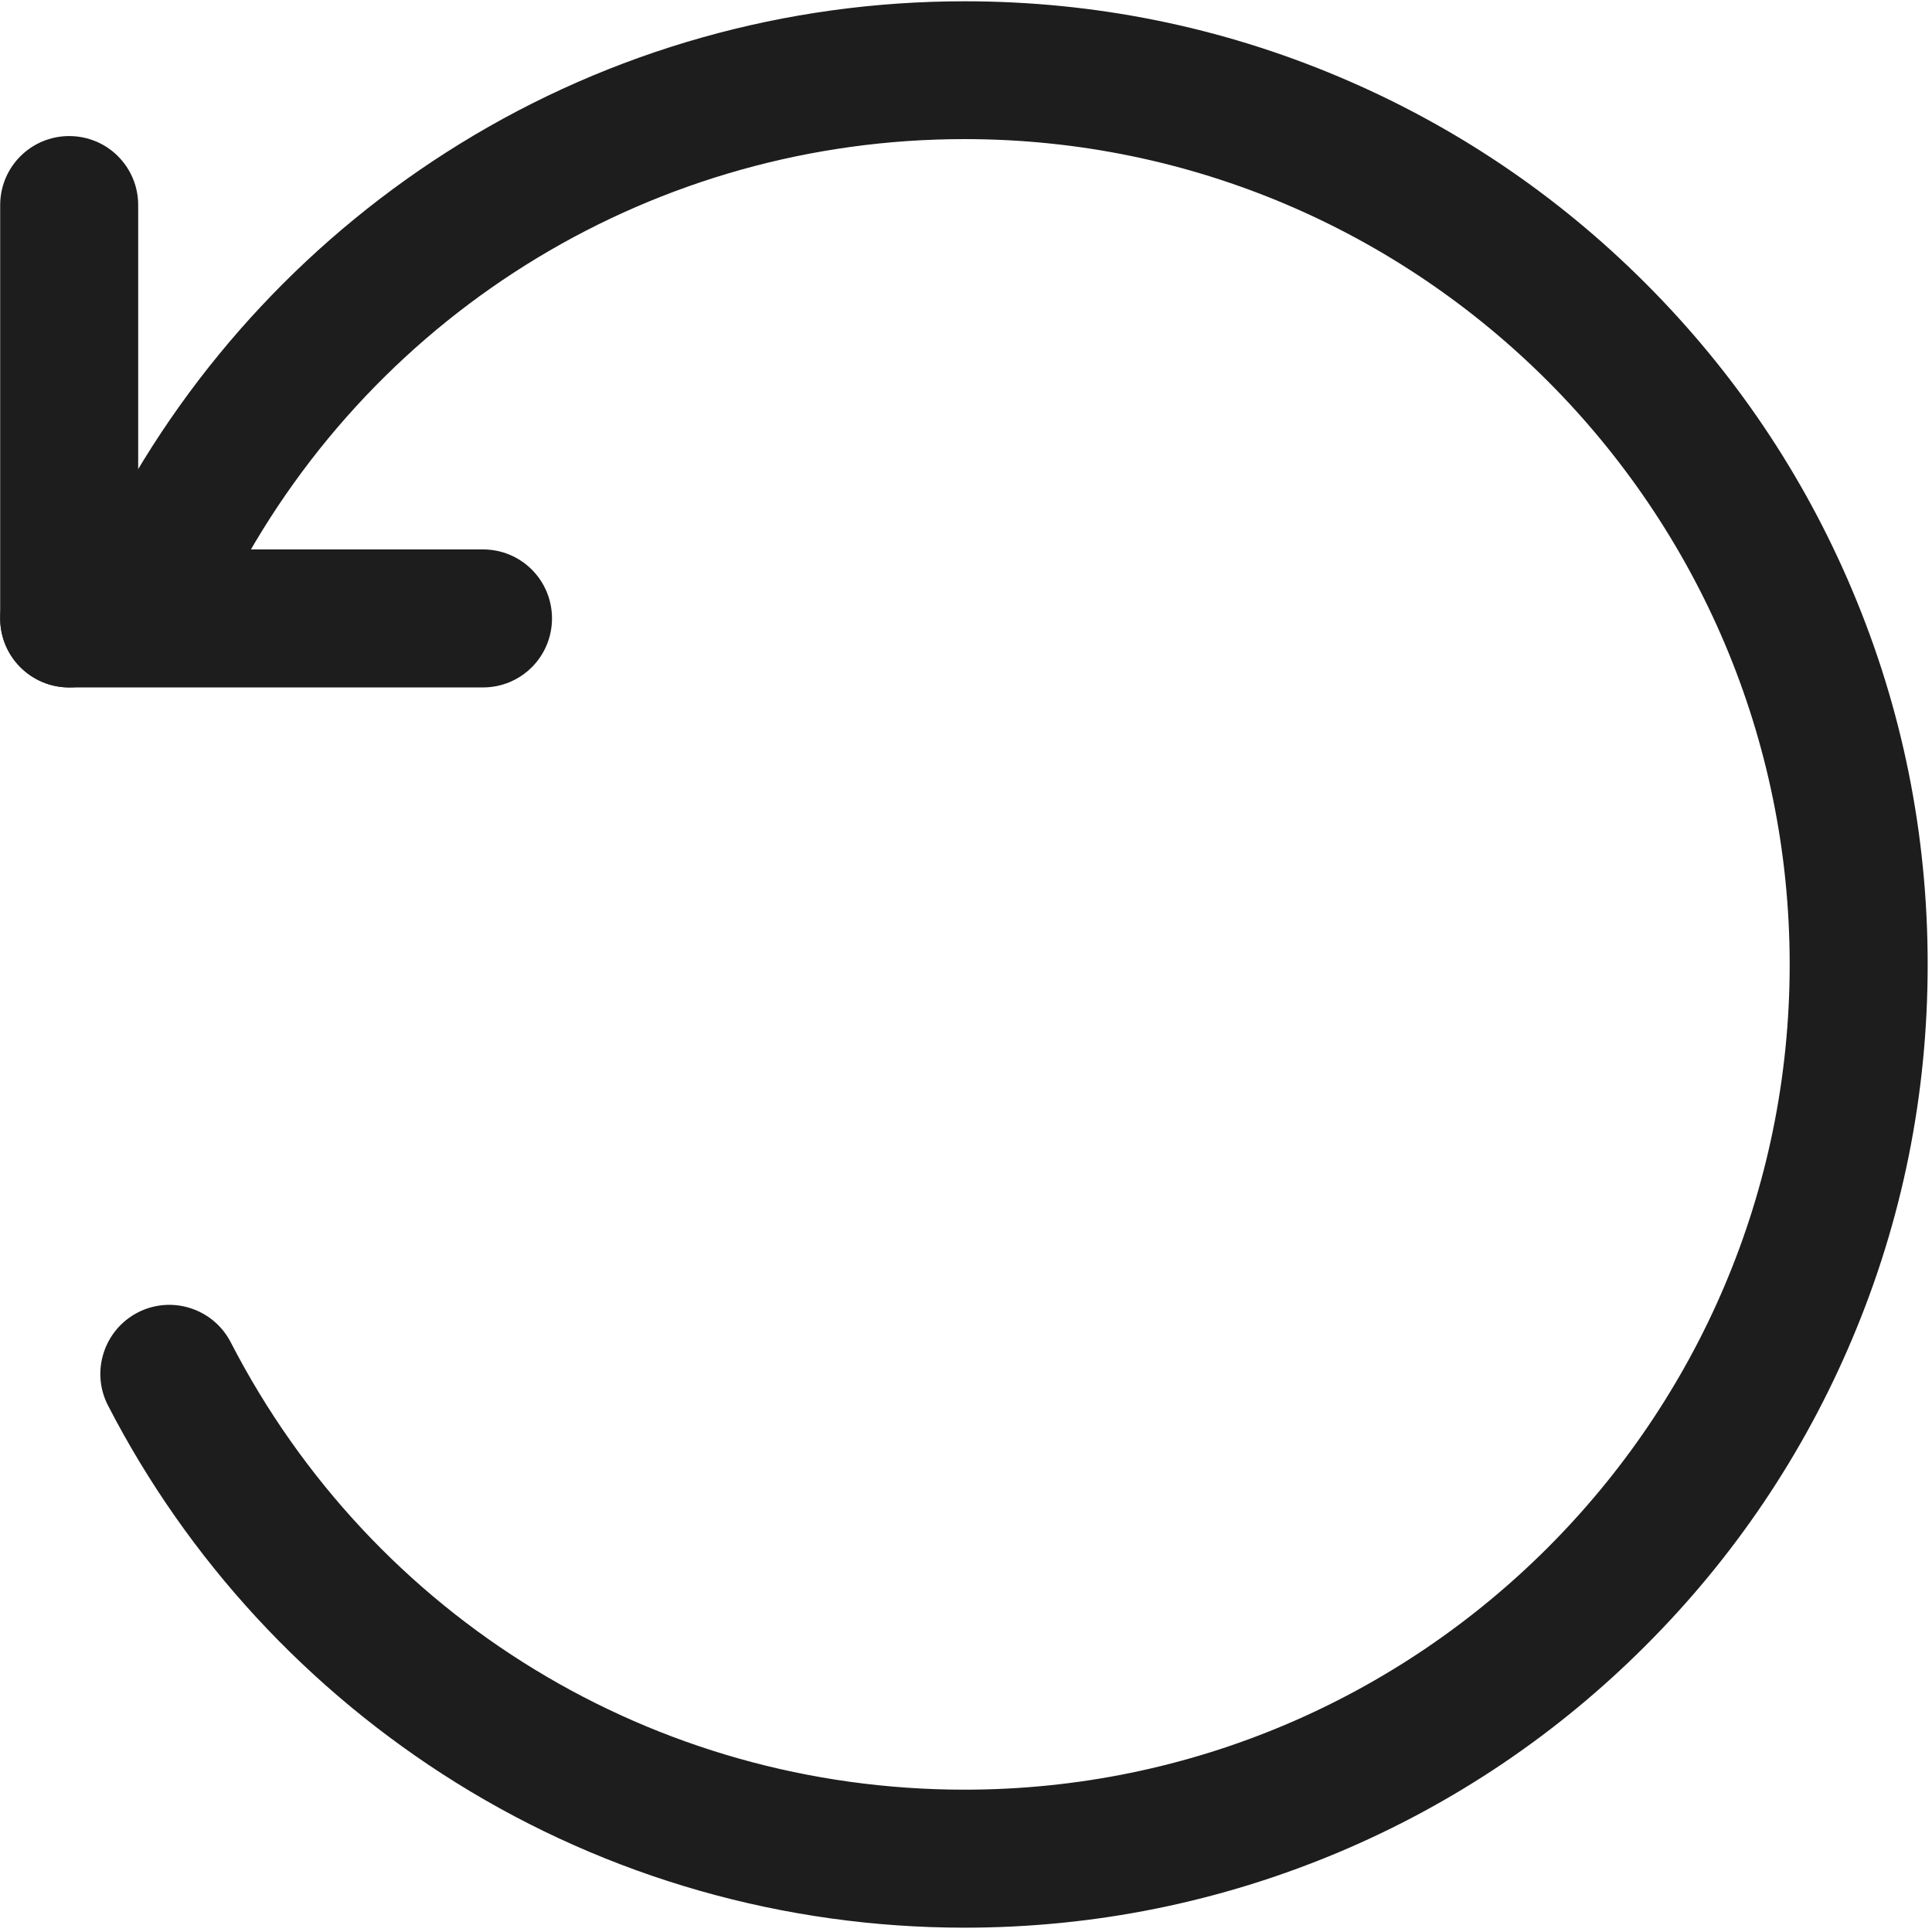
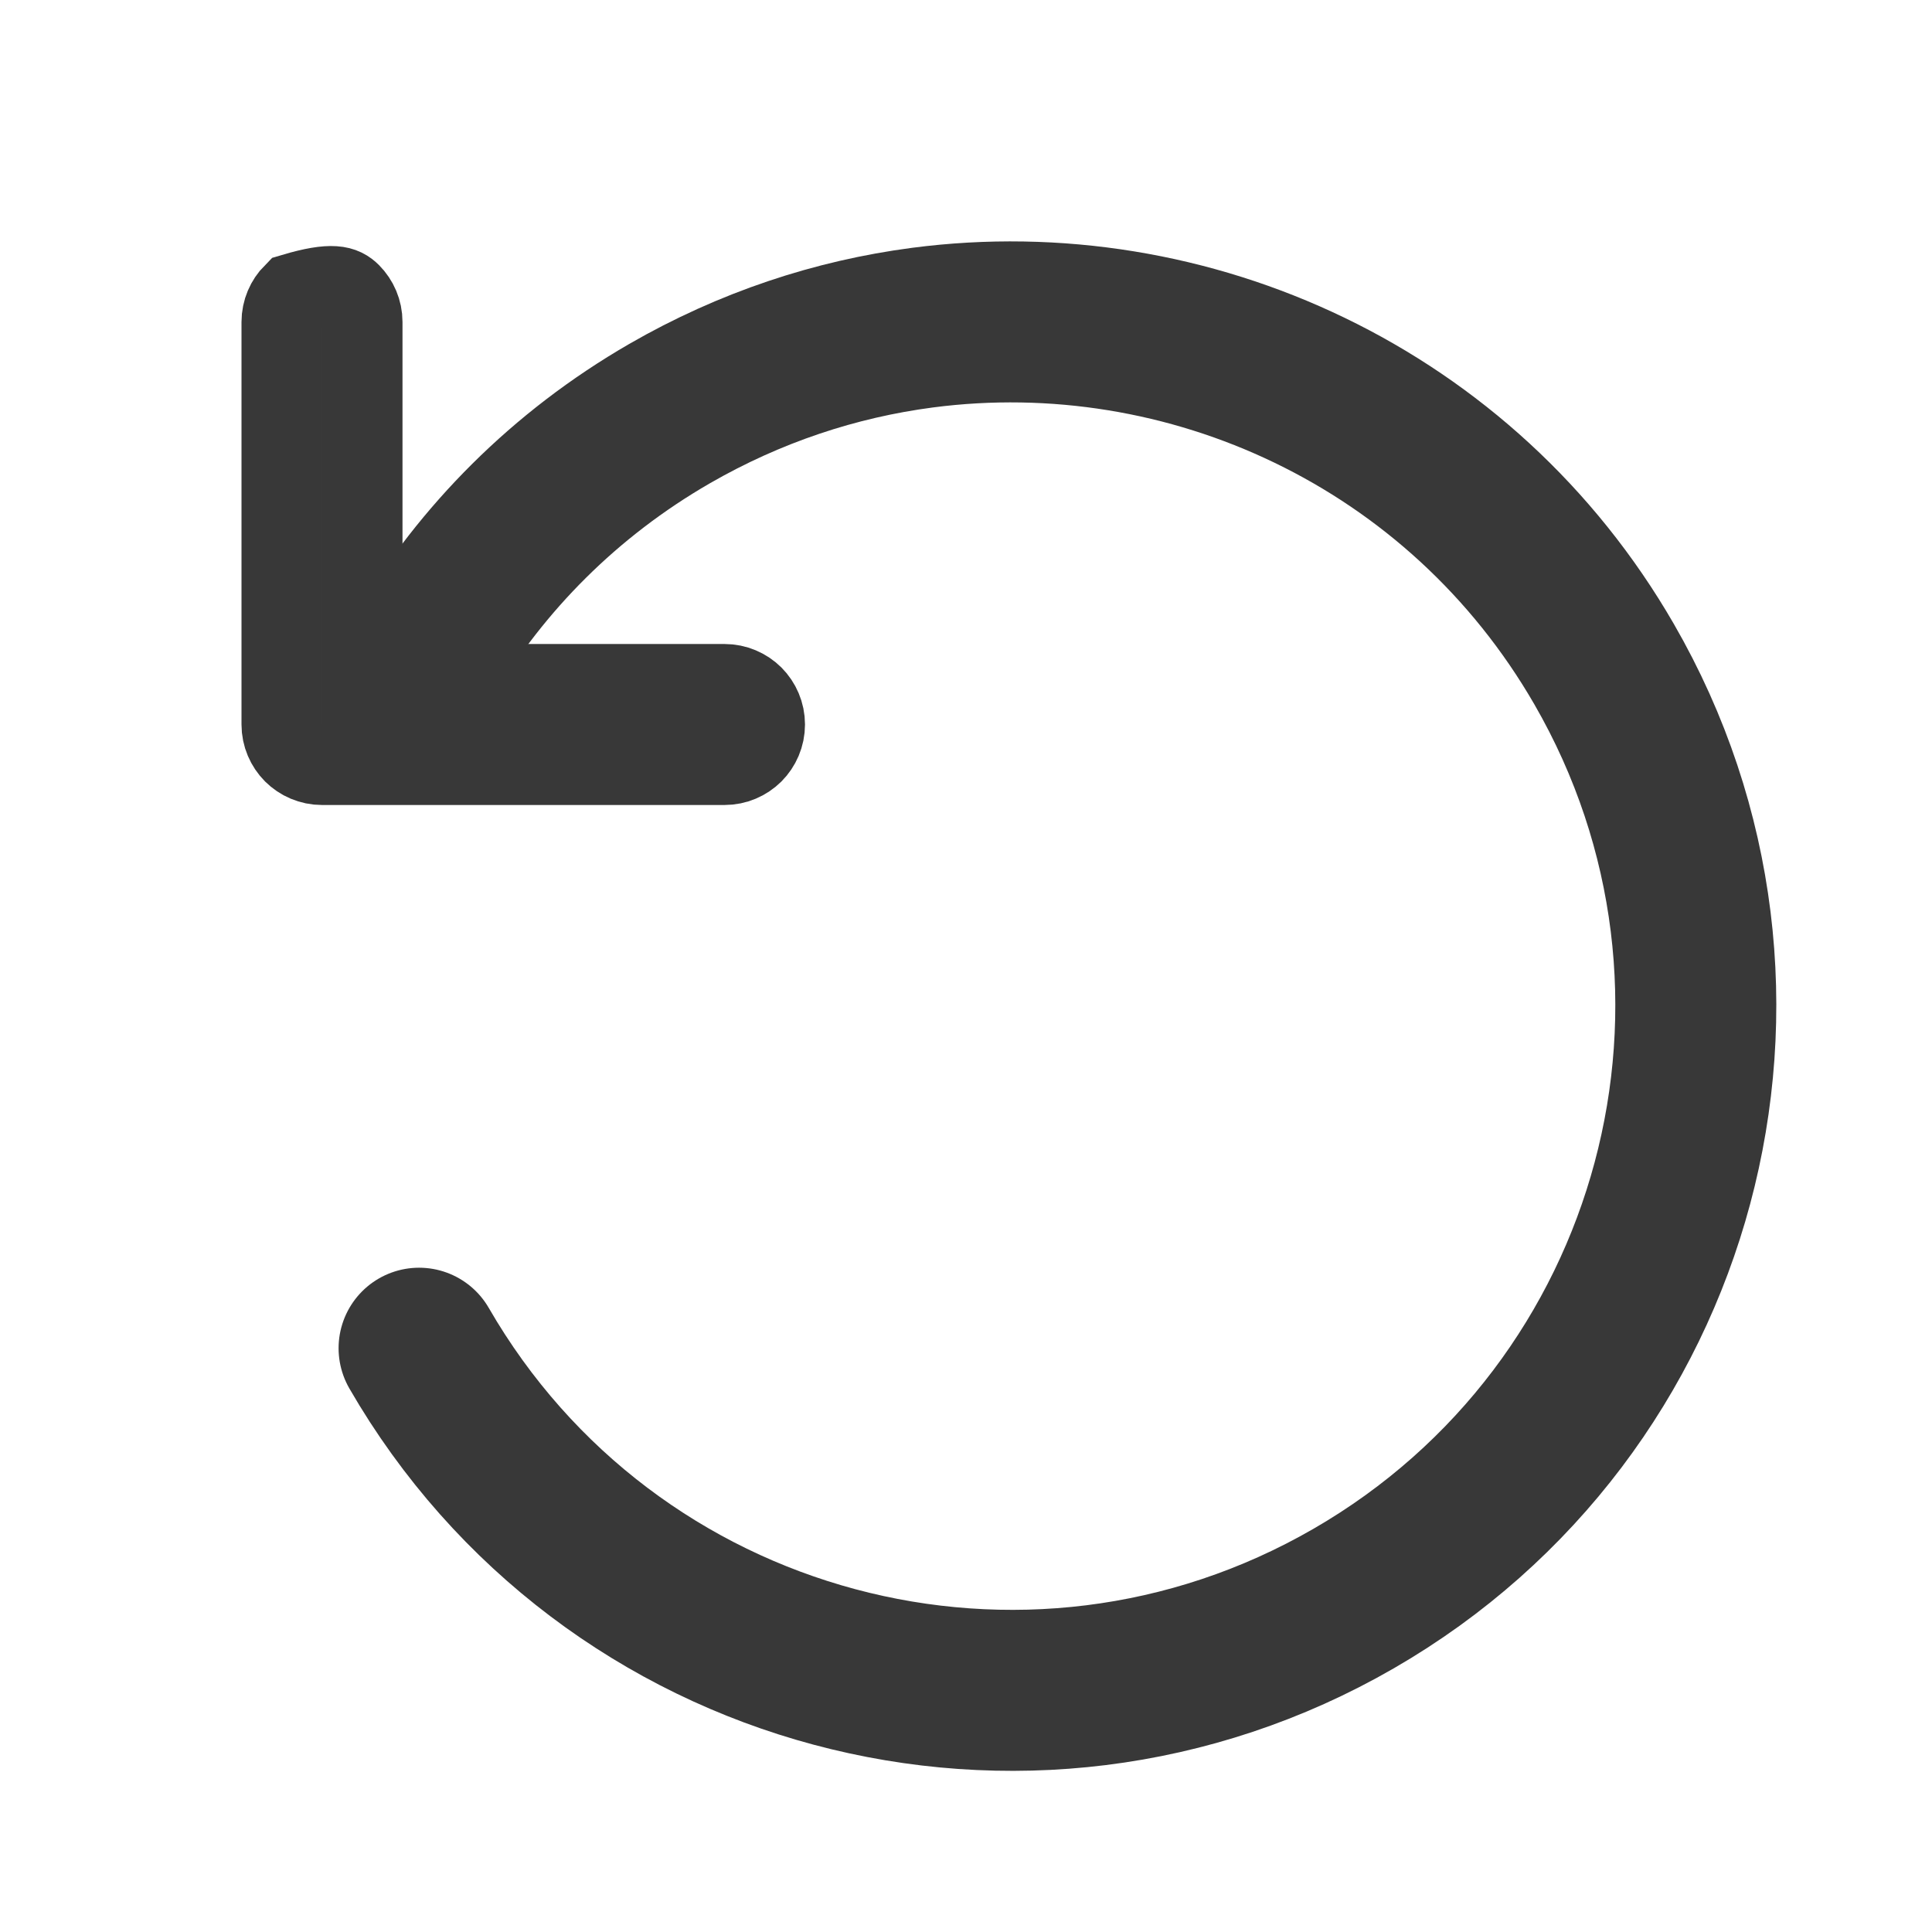
- <svg xmlns="http://www.w3.org/2000/svg" width="21px" height="21px" viewBox="0 0 21 21" version="1.1">
-   <g id="控件" stroke="none" stroke-width="1" fill="none" fill-rule="evenodd" opacity="0.883">
-     <g id="操作栏" transform="translate(-500, -14)" fill="#000000" fill-rule="nonzero">
-       <g id="撤销">
-         <g transform="translate(500, 14)">
-           <path d="M10.484,20.953 C8.524,20.953 6.614,20.409 4.959,19.378 C3.352,18.377 2.041,16.959 1.174,15.277 C0.984,14.909 1.13,14.456 1.498,14.266 C1.866,14.077 2.318,14.222 2.508,14.59 C4.055,17.59 7.111,19.453 10.484,19.453 C15.429,19.453 19.453,15.429 19.453,10.484 C19.453,5.538 15.431,1.512 10.484,1.512 C7.146,1.512 4.102,3.347 2.543,6.305 C2.351,6.67 1.896,6.811 1.53,6.619 C1.165,6.427 1.024,5.972 1.216,5.606 C2.091,3.947 3.401,2.548 4.999,1.563 C6.645,0.548 8.541,0.014 10.484,0.014 C11.897,0.014 13.268,0.291 14.559,0.837 C15.806,1.364 16.927,2.119 17.887,3.08 C18.848,4.041 19.603,5.161 20.13,6.408 C20.677,7.699 20.953,9.07 20.953,10.484 C20.953,11.897 20.677,13.268 20.13,14.559 C19.603,15.806 18.848,16.927 17.887,17.887 C16.927,18.848 15.806,19.603 14.559,20.13 C13.268,20.674 11.897,20.953 10.484,20.953 Z" id="路径" />
-           <path d="M0.002,6.722 L0.002,2.229 C0.002,1.814 0.338,1.479 0.752,1.479 C1.167,1.479 1.502,1.814 1.502,2.229 L1.502,6.722 C1.502,7.137 1.167,7.472 0.752,7.472 C0.338,7.472 0.002,7.137 0.002,6.722 Z" id="路径" />
-           <path d="M5.25,7.472 L0.752,7.472 C0.338,7.472 0.002,7.137 0.002,6.722 C0.002,6.307 0.338,5.972 0.752,5.972 L5.25,5.972 C5.665,5.972 6,6.307 6,6.722 C6,7.137 5.665,7.472 5.25,7.472 Z" id="路径" />
-         </g>
-       </g>
+ <svg xmlns="http://www.w3.org/2000/svg" width="24px" height="24px" viewBox="0 0 24 24" version="1.1">
+   <g id="撤销" stroke="none" stroke-width="1" fill="none" fill-rule="evenodd" opacity="0.78">
+     <g id="编组" transform="translate(3, 3)" stroke="#000000">
+       <path d="M2.206,13.748 C4.553,17.813 9.75,19.205 13.815,16.858 C17.88,14.512 19.273,9.314 16.926,5.249 C15.156,2.184 11.764,0.638 8.46,1.07 C7.383,1.211 6.316,1.562 5.316,2.139 C4.014,2.891 2.986,3.935 2.267,5.142" id="椭圆形" stroke-width="2" stroke-linecap="round" />
+       <path d="M0.646,0.646 C1.138,0.5 1.263,0.556 1.354,0.646 C1.444,0.737 1.5,0.862 1.5,1 L1.5,1 L1.5,5.5 L6,5.5 C6.138,5.5 6.263,5.556 6.354,5.646 C6.444,5.737 6.5,5.862 6.5,6 C6.5,6.138 6.444,6.263 6.354,6.354 C6.263,6.444 6.138,6.5 6,6.5 L6,6.5 L1,6.5 C0.862,6.5 0.737,6.444 0.646,6.354 C0.556,6.263 0.5,6.138 0.5,6 L0.5,6 L0.5,1 C0.5,0.862 0.556,0.737 0.646,0.646 Z" id="形状结合" />
    </g>
  </g>
</svg>
